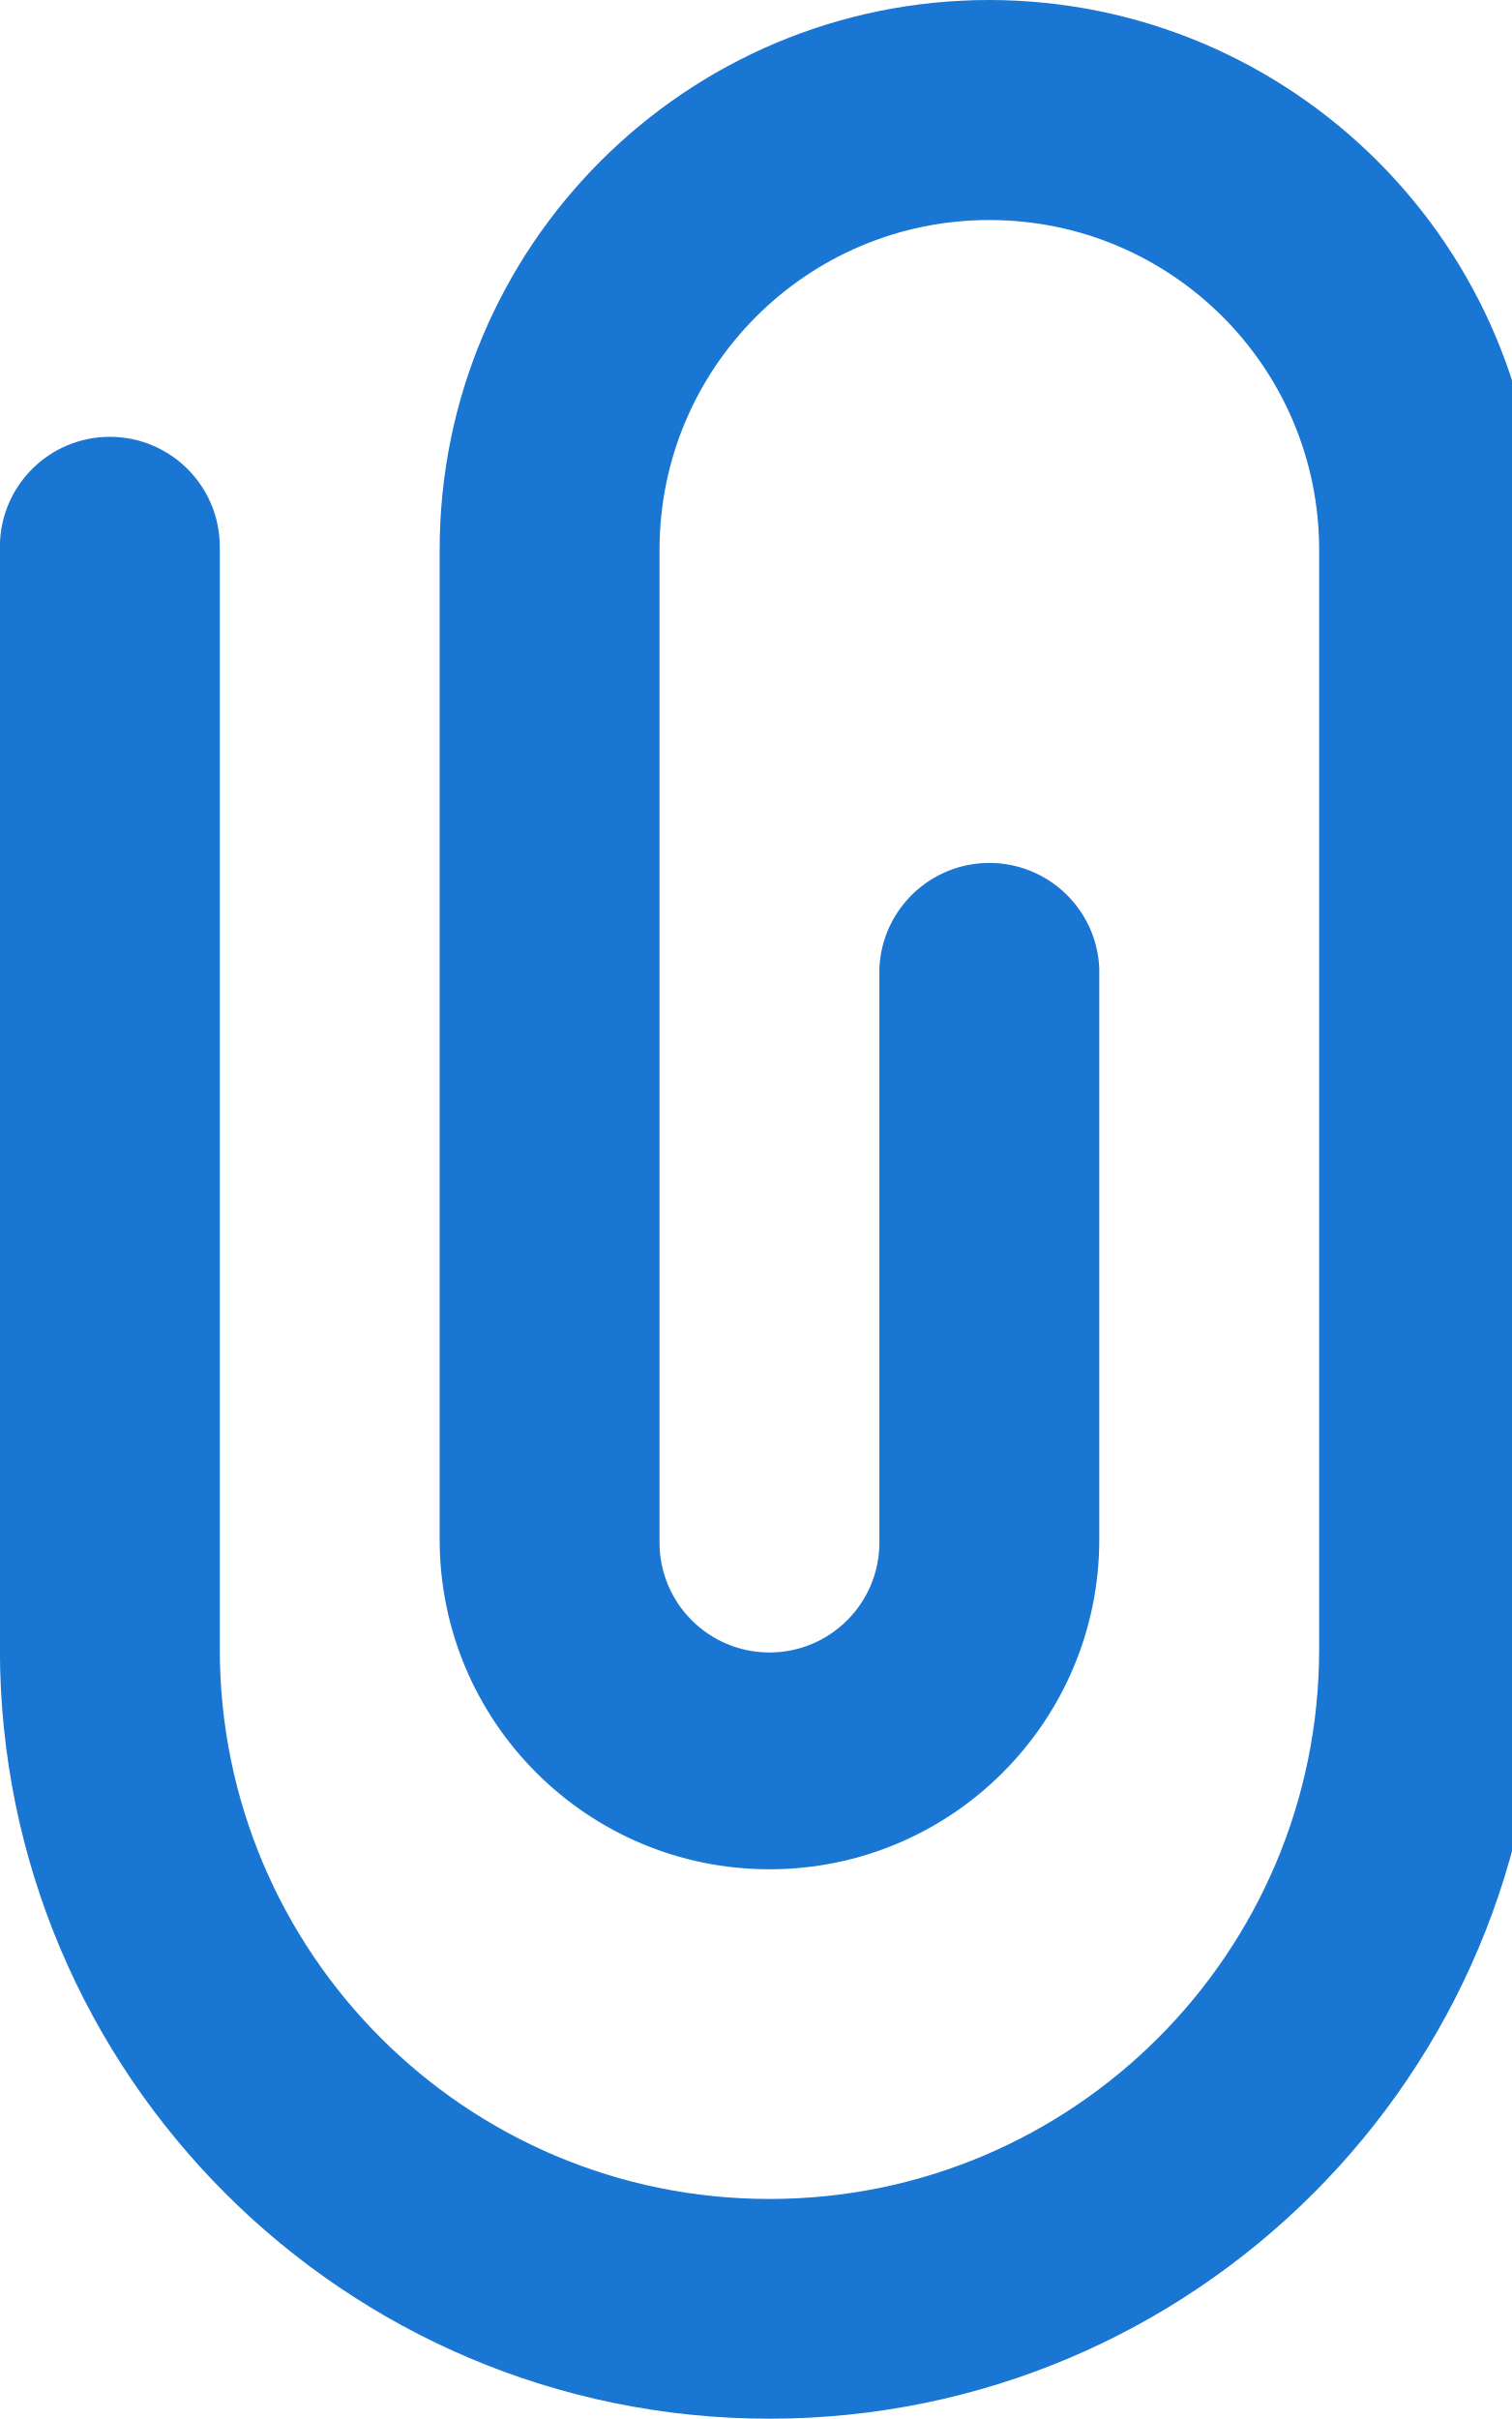
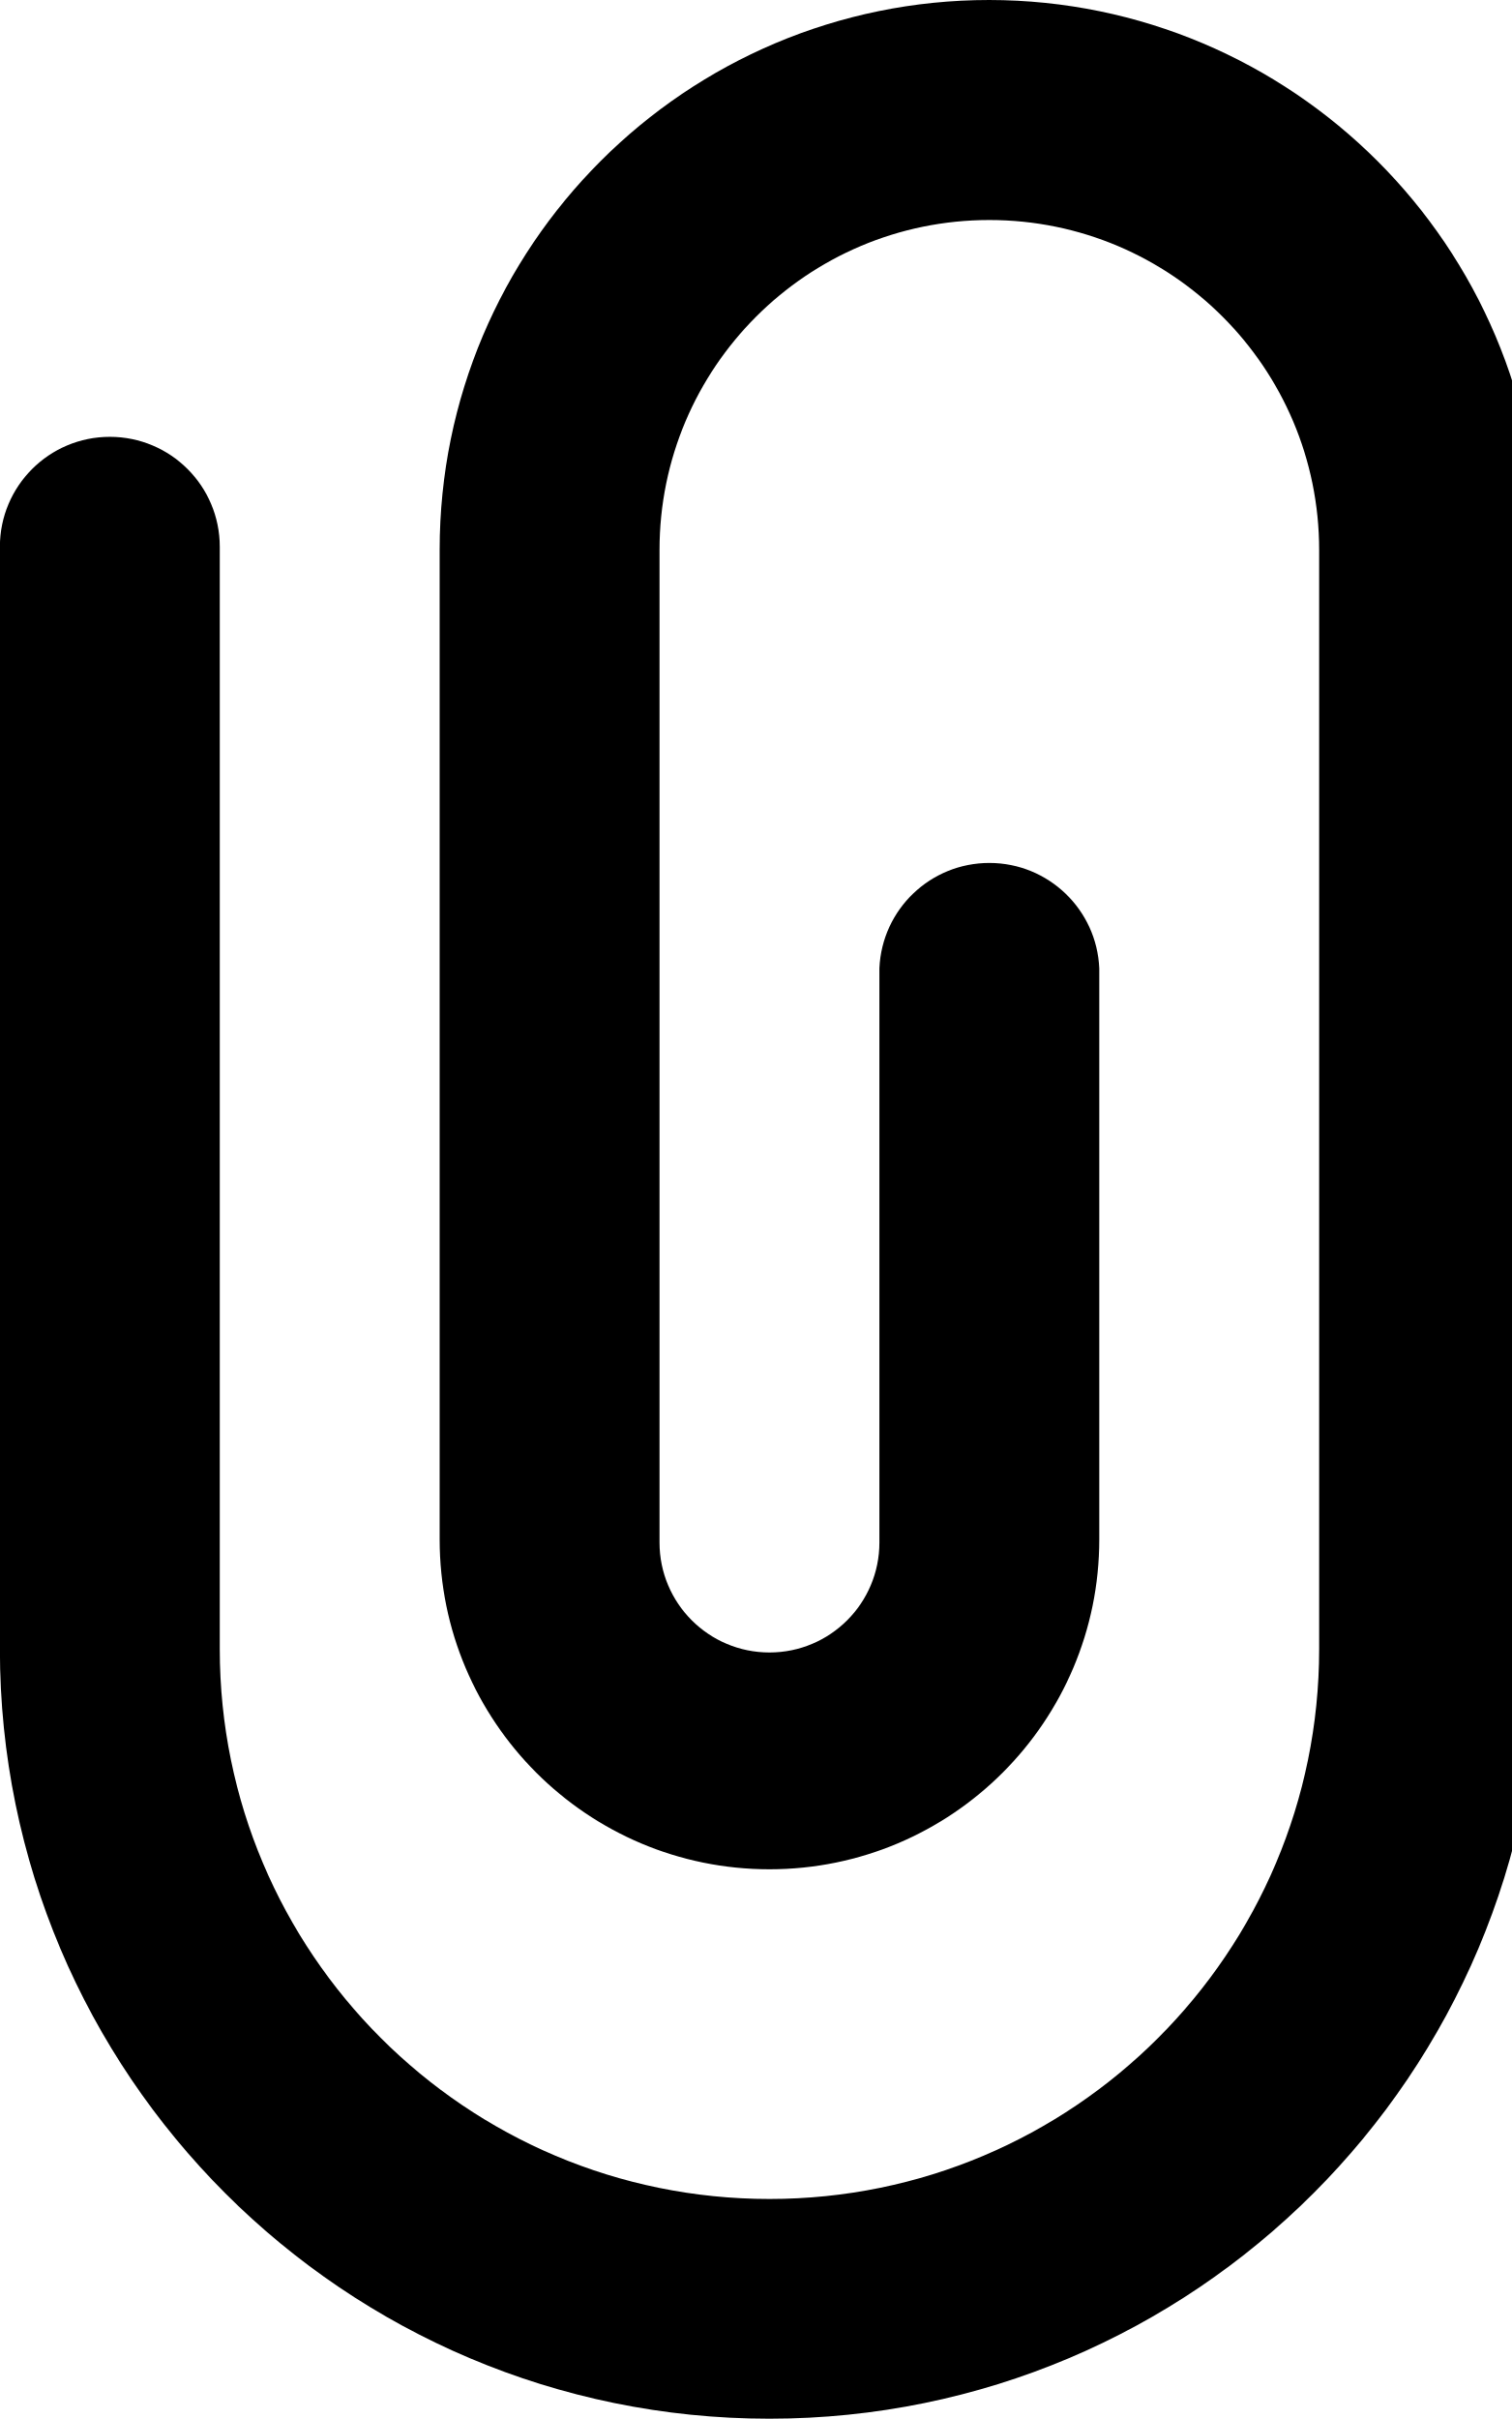
<svg xmlns="http://www.w3.org/2000/svg" width="15" height="24" viewBox="0 0 15 24">
-   <path fill="#1976d2" d="M9.818 0a5.455 5.455 0 0 0-5.455 5.455v9.818a3.273 3.273 0 1 0 6.546 0V9.608a1.092 1.092 0 0 0-2.182-.002v5.698a1.091 1.091 0 0 1-2.182 0v-.032v.002v-9.818a3.273 3.273 0 1 1 6.546 0v10.906a5.455 5.455 0 0 1-10.91 0V5.425a1.091 1.091 0 0 0-2.182 0v.032v-.002v10.906a7.636 7.636 0 0 0 15.272 0V5.455A5.461 5.461 0 0 0 9.816 0z" />
+   <path fill="#000000" d="M9.818 0a5.455 5.455 0 0 0-5.455 5.455v9.818a3.273 3.273 0 1 0 6.546 0V9.608a1.092 1.092 0 0 0-2.182-.002v5.698a1.091 1.091 0 0 1-2.182 0v-.032v.002v-9.818a3.273 3.273 0 1 1 6.546 0v10.906a5.455 5.455 0 0 1-10.91 0V5.425a1.091 1.091 0 0 0-2.182 0v.032v-.002v10.906a7.636 7.636 0 0 0 15.272 0V5.455A5.461 5.461 0 0 0 9.816 0z" />
</svg>
